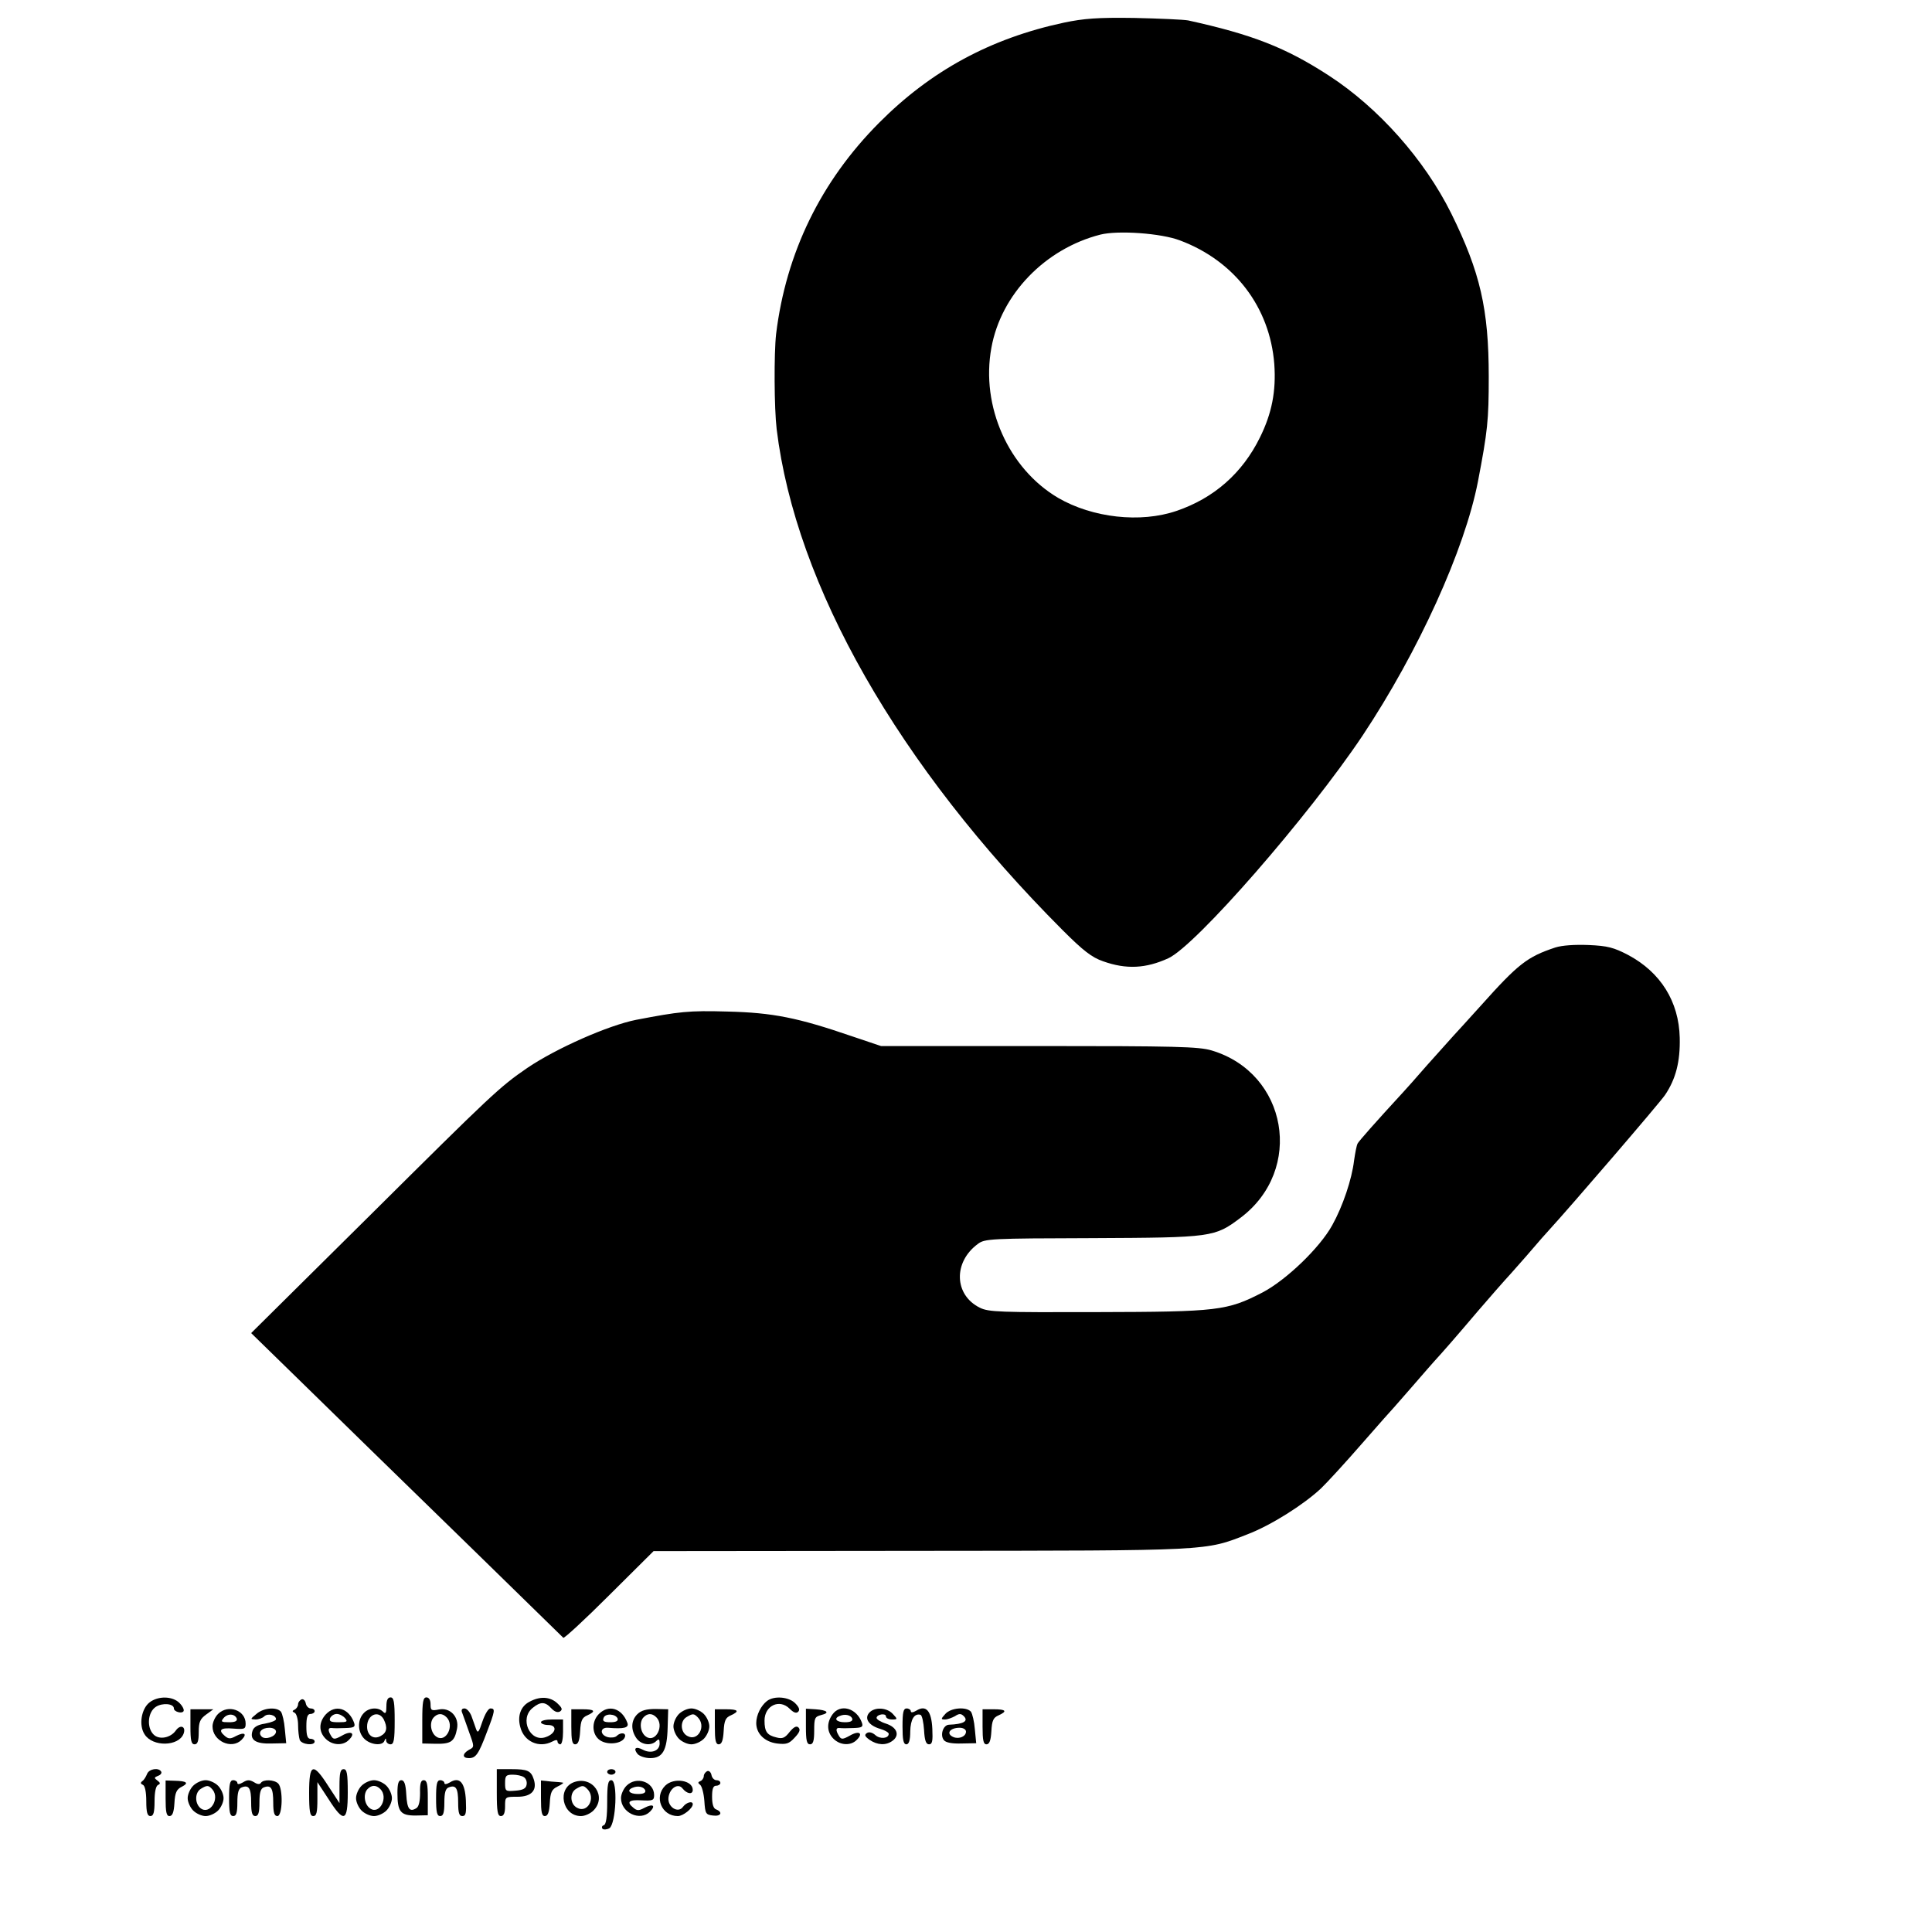
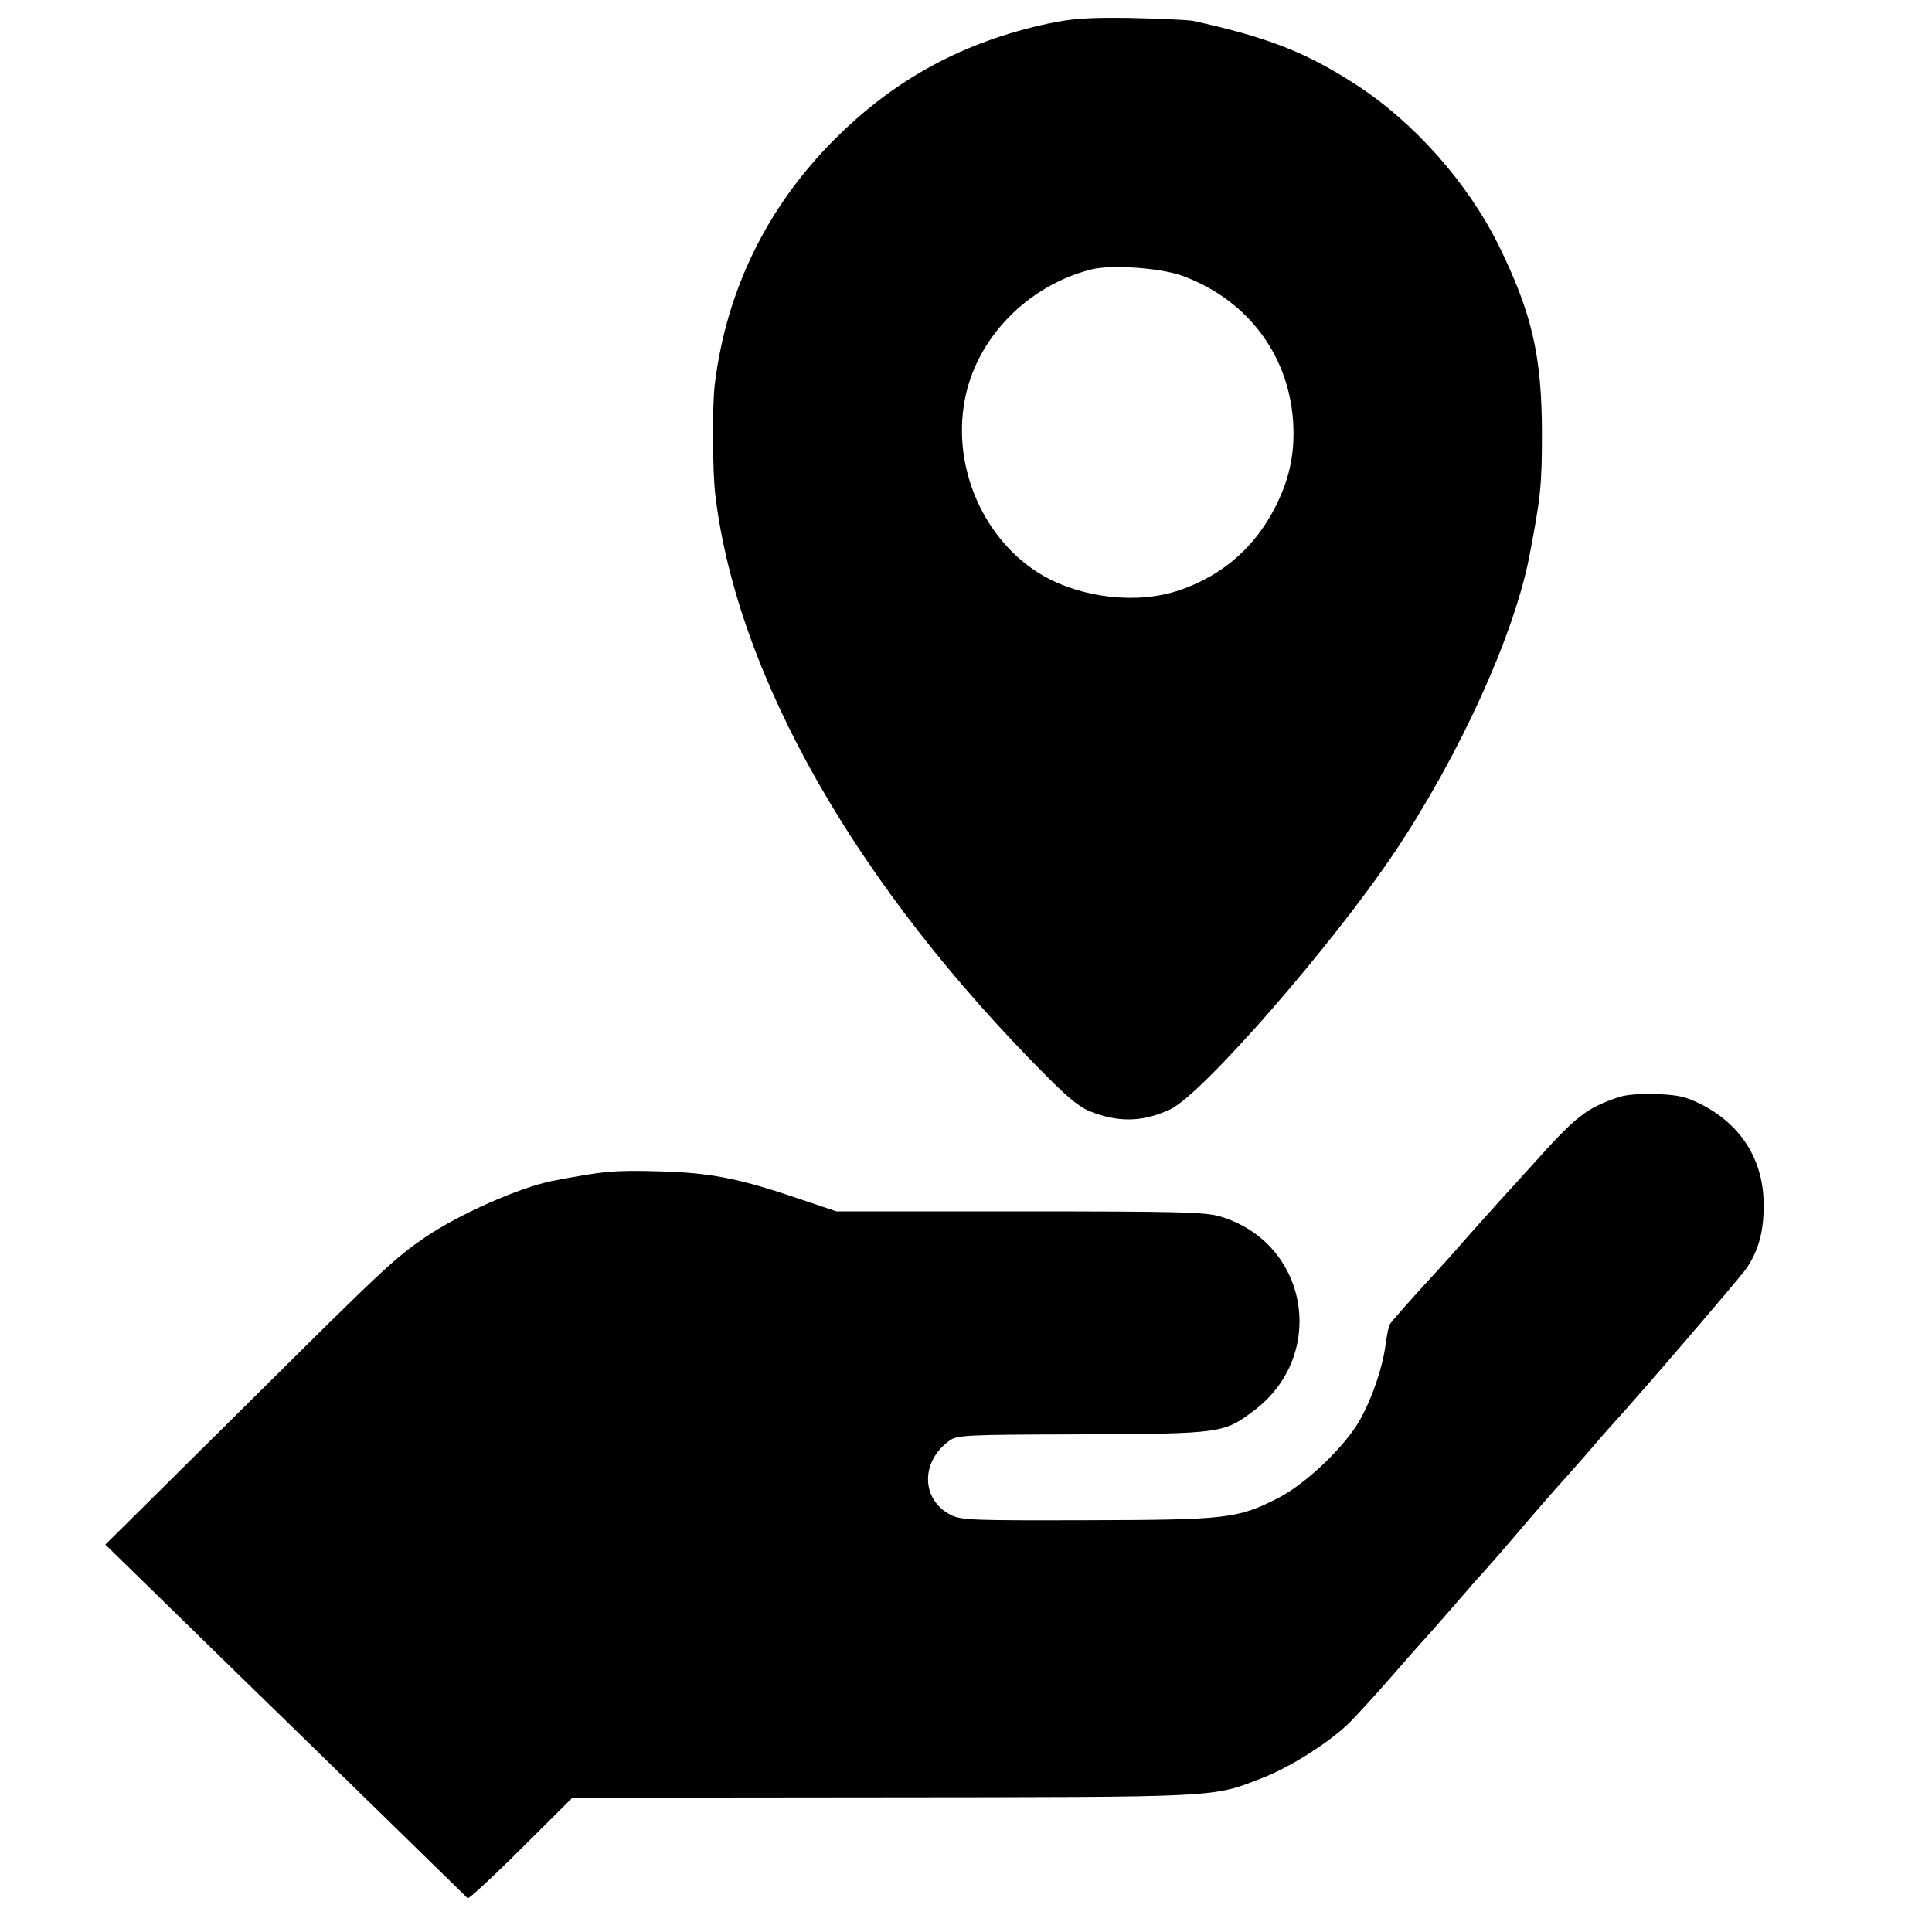
- <svg xmlns="http://www.w3.org/2000/svg" version="1.0" width="700pt" height="700pt" viewBox="0 0 700 700" preserveAspectRatio="xMidYMid meet">
-   <g transform="translate(0,700) scale(0.1,-0.1)" fill="#000000" stroke="none">
-     <path d="M3855 6918 c-267 -57 -483 -175 -670 -363 -211 -212 -337 -471 -373 -765 -8 -72 -7 -269 2 -345 69 -567 441 -1219 1036 -1815 75 -75 106 -99 147 -113 84 -30 155 -26 236 11 100 46 508 514 704 807 202 304 370 673 418 921 35 183 39 221 39 379 0 245 -31 379 -136 592 -97 195 -263 382 -443 499 -157 102 -278 149 -510 200 -16 3 -104 7 -195 9 -133 2 -183 -2 -255 -17z m420 -789 c198 -74 326 -242 342 -448 7 -99 -9 -179 -52 -266 -64 -130 -167 -220 -302 -266 -131 -45 -305 -25 -429 47 -180 106 -281 332 -242 544 35 194 195 359 395 410 64 16 220 5 288 -21z" />
-     <path d="M5635 3567 c-102 -34 -134 -59 -270 -211 -44 -49 -89 -98 -100 -110 -11 -12 -54 -60 -95 -106 -41 -47 -79 -90 -85 -96 -105 -114 -161 -178 -166 -187 -4 -7 -9 -35 -13 -62 -8 -68 -41 -166 -79 -234 -45 -82 -167 -199 -253 -244 -128 -66 -161 -70 -599 -71 -353 -1 -393 0 -425 16 -93 46 -97 165 -7 231 25 19 45 20 414 21 435 2 444 3 538 74 231 174 170 524 -105 606 -46 14 -133 16 -626 16 l-572 0 -104 35 c-198 68 -288 86 -453 90 -140 4 -173 0 -330 -30 -101 -20 -289 -103 -394 -174 -101 -69 -131 -98 -568 -532 l-433 -429 168 -164 c92 -90 210 -205 262 -256 88 -85 688 -671 701 -684 3 -3 78 66 166 154 l161 160 969 1 c1057 1 1027 -1 1183 60 84 32 203 107 266 166 22 21 89 94 149 163 60 69 112 127 115 130 3 3 34 39 70 80 36 41 69 80 75 86 34 37 81 91 160 184 50 58 93 107 96 110 3 3 39 43 80 90 40 47 78 90 84 96 69 75 397 456 418 487 39 58 55 121 53 207 -3 131 -69 237 -187 300 -52 27 -74 33 -143 36 -50 2 -96 -1 -121 -9z" />
-     <path d="M542 832 c-30 -23 -40 -83 -18 -116 29 -46 123 -44 141 2 10 26 -11 36 -28 12 -19 -27 -61 -35 -81 -14 -25 25 -21 81 9 100 23 15 65 12 65 -6 0 -12 29 -20 35 -10 3 5 -3 18 -15 30 -25 25 -77 26 -108 2z" />
-     <path d="M1093 843 c-7 -3 -13 -11 -13 -18 0 -7 -6 -16 -12 -19 -10 -5 -10 -7 0 -12 6 -3 12 -23 12 -44 0 -21 3 -45 6 -54 7 -17 54 -22 54 -6 0 6 -7 10 -15 10 -11 0 -15 12 -15 45 0 33 4 45 15 45 8 0 15 5 15 10 0 6 -6 10 -14 10 -8 0 -16 8 -18 18 -2 11 -9 17 -15 15z" />
-     <path d="M1400 818 c0 -25 -3 -29 -12 -20 -18 18 -53 15 -71 -6 -23 -25 -21 -68 3 -92 22 -22 66 -27 73 -7 4 10 6 10 6 0 1 -7 8 -13 16 -13 12 0 15 16 15 85 0 69 -3 85 -15 85 -10 0 -15 -10 -15 -32z m-10 -47 c15 -30 12 -49 -11 -61 -25 -14 -49 2 -49 34 0 43 41 61 60 27z" />
-     <path d="M1530 767 l0 -84 49 -1 c55 -1 68 8 77 55 8 43 -26 78 -67 69 -26 -5 -29 -3 -29 19 0 16 -6 25 -15 25 -12 0 -15 -16 -15 -83z m88 11 c30 -30 -2 -93 -36 -71 -21 13 -27 50 -12 69 15 17 32 18 48 2z" />
-     <path d="M1918 834 c-31 -16 -44 -51 -33 -91 13 -53 68 -78 116 -53 13 7 19 7 19 0 0 -5 5 -10 10 -10 6 0 10 20 10 45 l0 45 -40 0 c-22 0 -40 -4 -40 -10 0 -5 12 -10 26 -10 35 0 29 -31 -9 -44 -57 -20 -96 67 -47 106 28 23 45 23 67 -1 12 -13 23 -17 32 -12 10 7 8 13 -10 30 -26 24 -63 26 -101 5z" />
-     <path d="M2779 837 c-22 -17 -39 -51 -39 -80 0 -38 30 -68 75 -74 34 -4 44 -1 64 21 18 19 22 29 14 37 -7 7 -17 2 -32 -16 -17 -22 -26 -26 -48 -20 -34 8 -43 21 -43 61 0 54 54 80 91 43 14 -14 24 -18 31 -11 7 7 3 17 -11 31 -23 23 -76 28 -102 8z" />
-     <path d="M690 744 c0 -50 3 -64 15 -64 11 0 15 12 15 44 0 37 5 48 27 64 l26 19 -41 0 -42 0 0 -63z" />
-     <path d="M790 790 c-11 -11 -20 -31 -20 -45 0 -53 69 -85 105 -49 22 22 11 30 -20 14 -20 -11 -27 -11 -40 0 -26 22 -16 31 30 27 41 -3 45 -2 45 18 0 49 -64 71 -100 35z m68 -17 c2 -9 -7 -13 -28 -13 -28 0 -31 2 -20 15 15 18 41 16 48 -2z" />
-     <path d="M929 790 c-23 -19 -23 -19 -3 -20 11 0 25 5 31 11 13 13 43 5 43 -10 0 -5 -18 -12 -40 -16 -27 -4 -41 -13 -45 -26 -11 -33 11 -48 69 -46 l53 1 -5 51 c-2 27 -9 56 -14 63 -15 18 -63 15 -89 -8z m71 -64 c0 -18 -39 -31 -52 -18 -15 15 0 32 28 32 14 0 24 -6 24 -14z" />
-     <path d="M1180 788 c-25 -28 -26 -62 0 -88 24 -24 63 -26 84 -4 25 24 9 35 -24 16 -27 -15 -32 -15 -40 -2 -13 21 -12 31 3 29 6 -1 29 -1 49 0 31 1 36 4 31 19 -19 53 -68 68 -103 30z m70 -13 c11 -13 7 -15 -23 -15 -28 0 -35 3 -31 15 4 8 14 15 24 15 10 0 23 -7 30 -15z" />
-     <path d="M1675 793 c4 -10 15 -42 25 -70 19 -52 19 -53 -1 -63 -24 -14 -25 -30 0 -30 25 0 35 14 65 94 30 78 31 86 13 86 -8 0 -20 -21 -29 -47 -13 -40 -17 -44 -23 -28 -4 11 -11 32 -17 48 -6 15 -17 27 -25 27 -10 0 -13 -6 -8 -17z" />
-     <path d="M2070 744 c0 -49 3 -64 14 -64 11 0 16 14 18 48 2 38 7 49 26 57 33 15 27 22 -18 22 l-40 0 0 -63z" />
-     <path d="M2170 790 c-28 -28 -26 -76 5 -96 28 -18 80 -12 89 12 6 16 -15 19 -30 4 -5 -5 -19 -7 -32 -4 -29 8 -29 36 1 34 58 -5 77 0 70 18 -19 52 -67 68 -103 32z m68 -17 c2 -9 -7 -13 -27 -13 -23 0 -29 4 -24 16 6 17 44 15 51 -3z" />
-     <path d="M2309 789 c-23 -23 -24 -57 -3 -87 17 -24 53 -29 72 -10 9 9 12 7 12 -9 0 -27 -31 -38 -60 -23 -26 14 -37 6 -20 -15 7 -8 28 -15 46 -15 45 0 61 28 63 111 l2 66 -46 1 c-33 0 -52 -5 -66 -19z m69 -11 c30 -30 -2 -93 -36 -71 -21 13 -27 50 -12 69 15 17 32 18 48 2z" />
-     <path d="M2460 790 c-11 -11 -20 -31 -20 -45 0 -14 9 -34 20 -45 11 -11 31 -20 45 -20 14 0 34 9 45 20 11 11 20 31 20 45 0 14 -9 34 -20 45 -11 11 -31 20 -45 20 -14 0 -34 -9 -45 -20z m68 -12 c32 -32 1 -89 -37 -68 -26 13 -28 55 -3 69 22 13 26 13 40 -1z" />
-     <path d="M2590 744 c0 -49 3 -64 14 -64 11 0 16 14 18 48 2 38 7 49 26 57 33 15 27 22 -18 22 l-40 0 0 -63z" />
-     <path d="M2920 744 c0 -50 3 -64 15 -64 11 0 15 12 15 50 0 45 2 50 25 56 33 8 23 18 -21 21 l-34 2 0 -65z" />
-     <path d="M3016 788 c-22 -31 -20 -64 4 -88 24 -24 63 -26 84 -4 25 24 9 35 -24 16 -27 -15 -32 -15 -40 -2 -13 21 -12 31 3 29 6 -1 29 -1 49 0 31 1 36 4 31 19 -19 54 -79 70 -107 30z m72 -15 c2 -9 -7 -13 -27 -13 -31 0 -42 14 -18 23 19 8 40 3 45 -10z" />
-     <path d="M3149 794 c-18 -21 -1 -46 40 -58 17 -5 31 -13 31 -18 0 -17 -31 -20 -48 -5 -11 10 -23 13 -31 8 -10 -7 -8 -12 10 -25 28 -19 59 -21 83 -3 27 20 16 49 -24 62 -19 6 -35 16 -34 21 1 13 34 18 34 5 0 -6 10 -11 22 -11 20 0 21 1 3 20 -22 24 -67 26 -86 4z" />
-     <path d="M3270 745 c0 -48 3 -65 14 -65 9 0 14 14 14 47 1 44 15 66 37 60 6 -2 11 -27 13 -55 2 -38 7 -52 18 -52 12 0 14 12 12 56 -3 66 -23 88 -58 66 -12 -7 -20 -8 -20 -2 0 5 -7 10 -15 10 -12 0 -15 -14 -15 -65z" />
-     <path d="M3425 790 c-16 -18 -17 -20 -1 -20 9 0 25 6 36 12 15 10 22 10 32 0 18 -18 -1 -29 -54 -31 -21 -1 -33 -38 -18 -56 7 -9 30 -13 64 -12 l53 1 -5 51 c-2 27 -9 56 -14 63 -16 19 -73 15 -93 -8z m75 -64 c0 -17 -24 -28 -45 -20 -29 12 -14 34 22 34 13 0 23 -6 23 -14z" />
-     <path d="M3560 744 c0 -49 3 -64 14 -64 11 0 16 14 18 48 2 38 7 49 26 57 33 15 27 22 -18 22 l-40 0 0 -63z" />
-     <path d="M533 573 c-4 -10 -11 -22 -17 -26 -8 -6 -7 -10 2 -14 7 -3 12 -25 12 -59 0 -41 4 -54 15 -54 11 0 15 13 15 54 0 34 5 56 13 59 9 4 8 8 -3 16 -12 9 -12 11 3 17 9 3 14 10 11 15 -9 16 -44 10 -51 -8z" />
-     <path d="M1120 505 c0 -69 3 -85 15 -85 12 0 15 14 15 62 l0 61 40 -61 c56 -88 70 -83 70 23 0 69 -3 85 -15 85 -12 0 -15 -14 -15 -62 l0 -61 -40 61 c-56 88 -70 83 -70 -23z" />
-     <path d="M1800 505 c0 -69 3 -85 15 -85 10 0 15 11 15 35 0 35 0 35 45 35 50 0 72 23 59 63 -10 31 -22 37 -81 37 l-53 0 0 -85z m98 56 c8 -5 12 -17 10 -27 -2 -14 -13 -20 -41 -22 -35 -3 -37 -2 -37 27 0 27 3 31 28 31 15 0 33 -4 40 -9z" />
-     <path d="M2200 580 c0 -5 7 -10 15 -10 8 0 15 5 15 10 0 6 -7 10 -15 10 -8 0 -15 -4 -15 -10z" />
-     <path d="M2563 583 c-7 -3 -13 -11 -13 -18 0 -7 -6 -16 -12 -18 -10 -4 -10 -7 -1 -14 6 -5 13 -31 15 -58 3 -46 5 -50 31 -53 29 -4 37 12 12 22 -10 3 -15 19 -15 46 0 29 4 40 15 40 8 0 15 5 15 10 0 6 -6 10 -14 10 -8 0 -16 8 -18 18 -2 11 -9 17 -15 15z" />
-     <path d="M600 484 c0 -49 3 -64 14 -64 11 0 16 14 18 47 2 38 8 50 26 59 28 14 19 21 -25 22 l-33 1 0 -65z" />
-     <path d="M700 530 c-11 -11 -20 -31 -20 -45 0 -14 9 -34 20 -45 11 -11 31 -20 45 -20 14 0 34 9 45 20 11 11 20 31 20 45 0 14 -9 34 -20 45 -11 11 -31 20 -45 20 -14 0 -34 -9 -45 -20z m70 -14 c28 -34 -11 -94 -44 -67 -21 18 -20 57 2 70 23 14 28 13 42 -3z" />
-     <path d="M830 485 c0 -51 3 -65 15 -65 11 0 15 12 15 49 0 35 4 51 16 55 26 10 34 -3 34 -55 0 -37 4 -49 15 -49 11 0 15 12 15 49 0 35 4 51 16 55 26 10 34 -3 34 -55 0 -37 4 -49 15 -49 19 0 21 100 3 118 -14 14 -54 16 -63 2 -4 -6 -13 -5 -25 3 -16 9 -24 9 -40 -1 -12 -7 -20 -8 -20 -2 0 5 -7 10 -15 10 -12 0 -15 -14 -15 -65z" />
-     <path d="M1310 530 c-11 -11 -20 -31 -20 -45 0 -14 9 -34 20 -45 11 -11 31 -20 45 -20 14 0 34 9 45 20 11 11 20 31 20 45 0 14 -9 34 -20 45 -11 11 -31 20 -45 20 -14 0 -34 -9 -45 -20z m68 -12 c30 -30 -2 -93 -36 -71 -21 13 -27 50 -12 69 15 17 32 18 48 2z" />
-     <path d="M1440 504 c0 -68 11 -82 65 -82 l45 1 0 64 c0 49 -3 63 -15 63 -10 0 -14 -12 -13 -46 0 -29 -4 -49 -13 -55 -25 -16 -34 -3 -37 49 -2 37 -7 52 -18 52 -10 0 -14 -12 -14 -46z" />
-     <path d="M1580 485 c0 -51 3 -65 15 -65 11 0 15 12 15 49 0 35 4 51 16 55 26 10 34 -3 34 -55 0 -38 4 -49 15 -49 13 0 15 11 13 56 -3 66 -23 88 -58 66 -12 -7 -20 -8 -20 -2 0 5 -7 10 -15 10 -12 0 -15 -14 -15 -65z" />
-     <path d="M1960 484 c0 -49 3 -64 14 -64 11 0 16 14 18 47 2 39 7 50 28 60 14 7 23 13 20 14 -3 1 -22 3 -42 4 l-38 4 0 -65z" />
-     <path d="M2080 543 c-63 -23 -43 -123 25 -123 14 0 34 9 45 20 50 50 -2 127 -70 103z m48 -25 c32 -32 1 -89 -37 -68 -26 13 -28 55 -3 69 22 13 26 13 40 -1z" />
-     <path d="M2200 471 c0 -54 -4 -81 -12 -84 -7 -2 -9 -8 -5 -13 4 -4 16 -3 25 2 24 16 31 174 7 174 -12 0 -15 -15 -15 -79z" />
-     <path d="M2270 530 c-11 -11 -20 -31 -20 -45 0 -53 69 -85 105 -49 22 22 11 30 -20 14 -20 -11 -27 -11 -40 0 -26 21 -17 30 30 27 40 -2 45 0 45 19 0 48 -64 70 -100 34z m68 -17 c2 -9 -7 -13 -27 -13 -31 0 -42 14 -18 23 19 8 40 3 45 -10z" />
-     <path d="M2410 530 c-41 -41 -13 -110 46 -110 19 0 54 28 54 43 0 13 -23 7 -35 -9 -18 -26 -57 -1 -53 33 4 34 35 54 51 33 16 -20 37 -23 37 -5 0 35 -69 46 -100 15z" />
+ <svg xmlns="http://www.w3.org/2000/svg" version="1.0" width="700pt" height="700pt" viewBox="0 0 700 700" preserveAspectRatio="xMidYMid meet" id="svg2">
+   <defs id="defs90" />
+   <g id="g4258" transform="matrix(1.160797,0,0,1.160797,-67.46352,-1.037477)">
+     <path d="m 385.5,8.2 c -26.7,5.7 -48.3,17.5 -67,36.3 -21.1,21.2 -33.7,47.1 -37.3,76.5 -0.8,7.2 -0.7,26.9 0.2,34.5 6.9,56.7 44.1,121.9 103.6,181.5 7.5,7.5 10.6,9.9 14.7,11.3 8.4,3 15.5,2.6 23.6,-1.1 10,-4.6 50.8,-51.4 70.4,-80.7 20.2,-30.4 37,-67.3 41.8,-92.1 3.5,-18.3 3.9,-22.1 3.9,-37.9 0,-24.5 -3.1,-37.9 -13.6,-59.2 C 516.1,57.8 499.5,39.1 481.5,27.4 465.8,17.2 453.7,12.5 430.5,7.4 428.9,7.1 420.1,6.7 411,6.5 397.7,6.3 392.7,6.7 385.5,8.2 Z m 42,78.9 c 19.8,7.4 32.6,24.2 34.2,44.8 0.7,9.9 -0.9,17.9 -5.2,26.6 -6.4,13 -16.7,22 -30.2,26.6 -13.1,4.5 -30.5,2.5 -42.9,-4.7 -18,-10.6 -28.1,-33.2 -24.2,-54.4 3.5,-19.4 19.5,-35.9 39.5,-41 6.4,-1.6 22,-0.5 28.8,2.1 z" id="path8" style="fill:#000000;stroke:none" />
+     <path d="m 563.5,343.3 c -10.2,3.4 -13.4,5.9 -27,21.1 -4.4,4.9 -8.9,9.8 -10,11 -1.1,1.2 -5.4,6 -9.5,10.6 -4.1,4.7 -7.9,9 -8.5,9.6 -10.5,11.4 -16.1,17.8 -16.6,18.7 -0.4,0.7 -0.9,3.5 -1.3,6.2 -0.8,6.8 -4.1,16.6 -7.9,23.4 -4.5,8.2 -16.7,19.9 -25.3,24.4 -12.8,6.6 -16.1,7 -59.9,7.1 -35.3,0.1 -39.3,0 -42.5,-1.6 -9.3,-4.6 -9.7,-16.5 -0.7,-23.1 2.5,-1.9 4.5,-2 41.4,-2.1 43.5,-0.2 44.4,-0.3 53.8,-7.4 23.1,-17.4 17,-52.4 -10.5,-60.6 -4.6,-1.4 -13.3,-1.6 -62.6,-1.6 l -57.2,0 -10.4,-3.5 c -19.8,-6.8 -28.8,-8.6 -45.3,-9 -14,-0.4 -17.3,0 -33,3 -10.1,2 -28.9,10.3 -39.4,17.4 -10.1,6.9 -13.1,9.8 -56.8,53.2 L 91,483 l 16.8,16.4 c 9.2,9 21,20.5 26.2,25.6 8.8,8.5 68.8,67.1 70.1,68.4 0.3,0.3 7.8,-6.6 16.6,-15.4 l 16.1,-16 96.9,-0.1 c 105.7,-0.1 102.7,0.1 118.3,-6 8.4,-3.2 20.3,-10.7 26.6,-16.6 2.2,-2.1 8.9,-9.4 14.9,-16.3 6,-6.9 11.2,-12.7 11.5,-13 0.3,-0.3 3.4,-3.9 7,-8 3.6,-4.1 6.9,-8 7.5,-8.6 3.4,-3.7 8.1,-9.1 16,-18.4 5,-5.8 9.3,-10.7 9.6,-11 0.3,-0.3 3.9,-4.3 8,-9 4,-4.7 7.8,-9 8.4,-9.6 6.9,-7.5 39.7,-45.6 41.8,-48.7 3.9,-5.8 5.5,-12.1 5.3,-20.7 -0.3,-13.1 -6.9,-23.7 -18.7,-30 -5.2,-2.7 -7.4,-3.3 -14.3,-3.6 -5,-0.2 -9.6,0.1 -12.1,0.9 z" id="path10" style="fill:#000000;stroke:none" />
  </g>
</svg>
